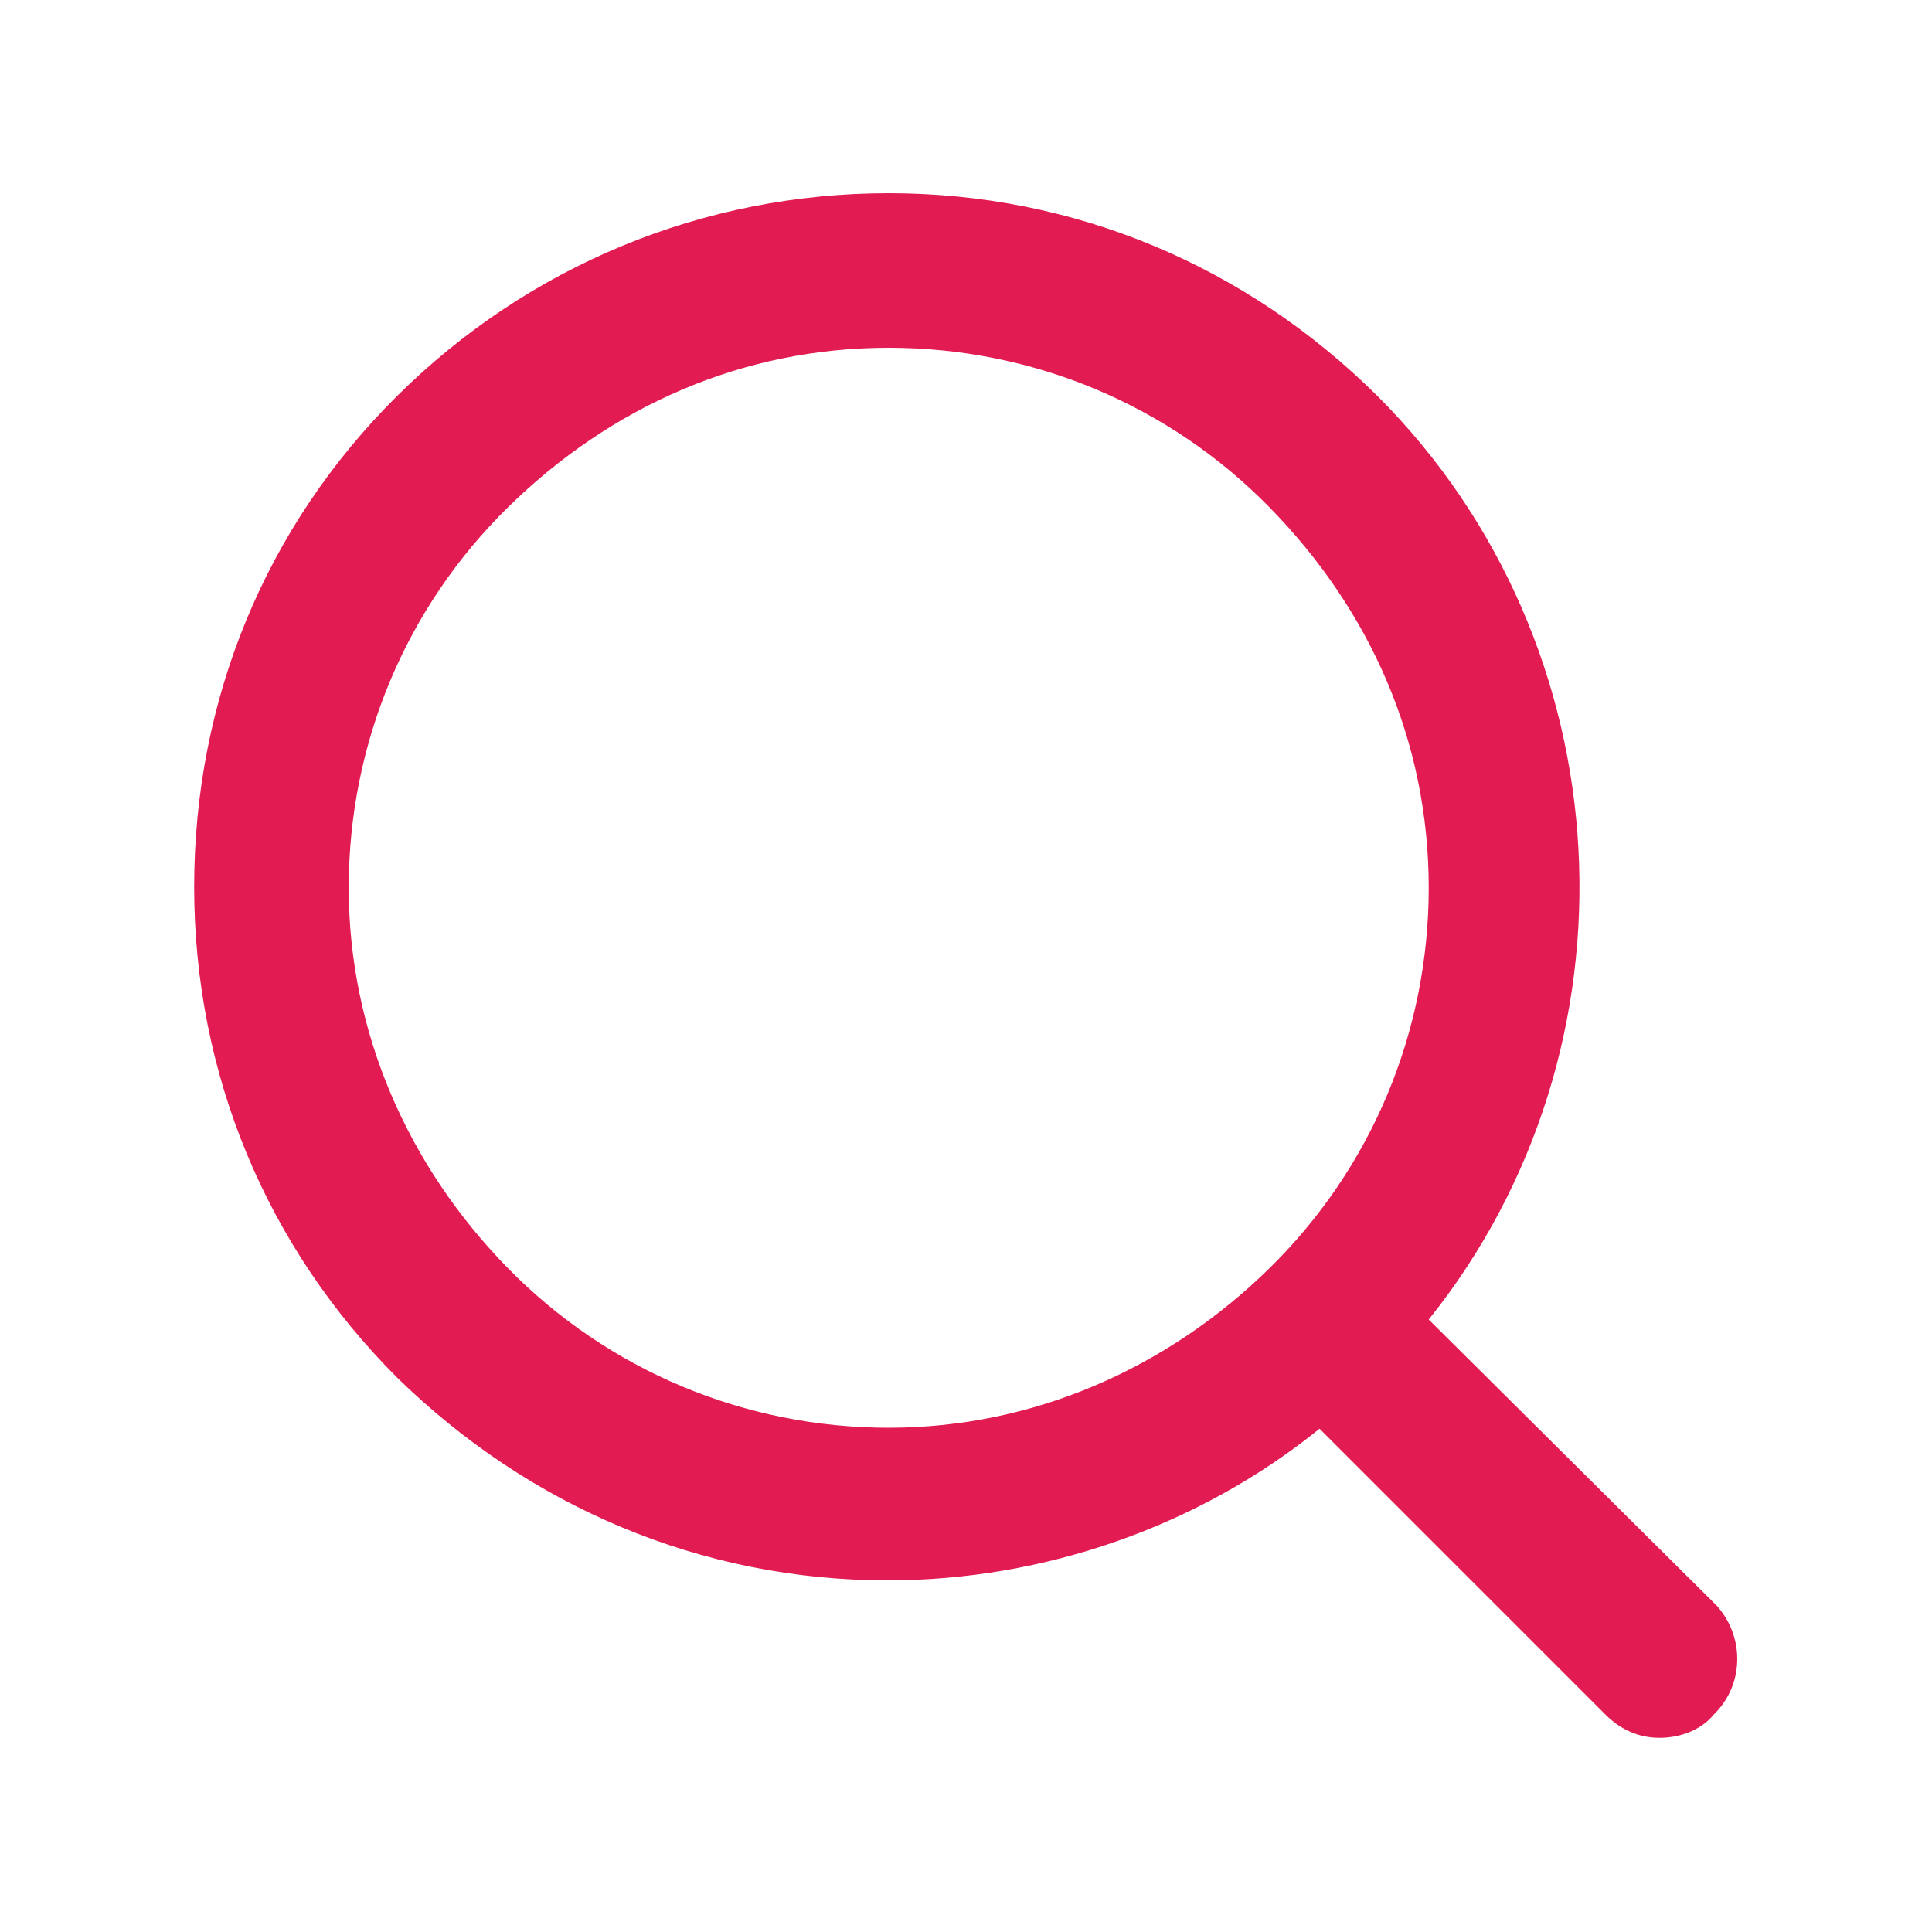
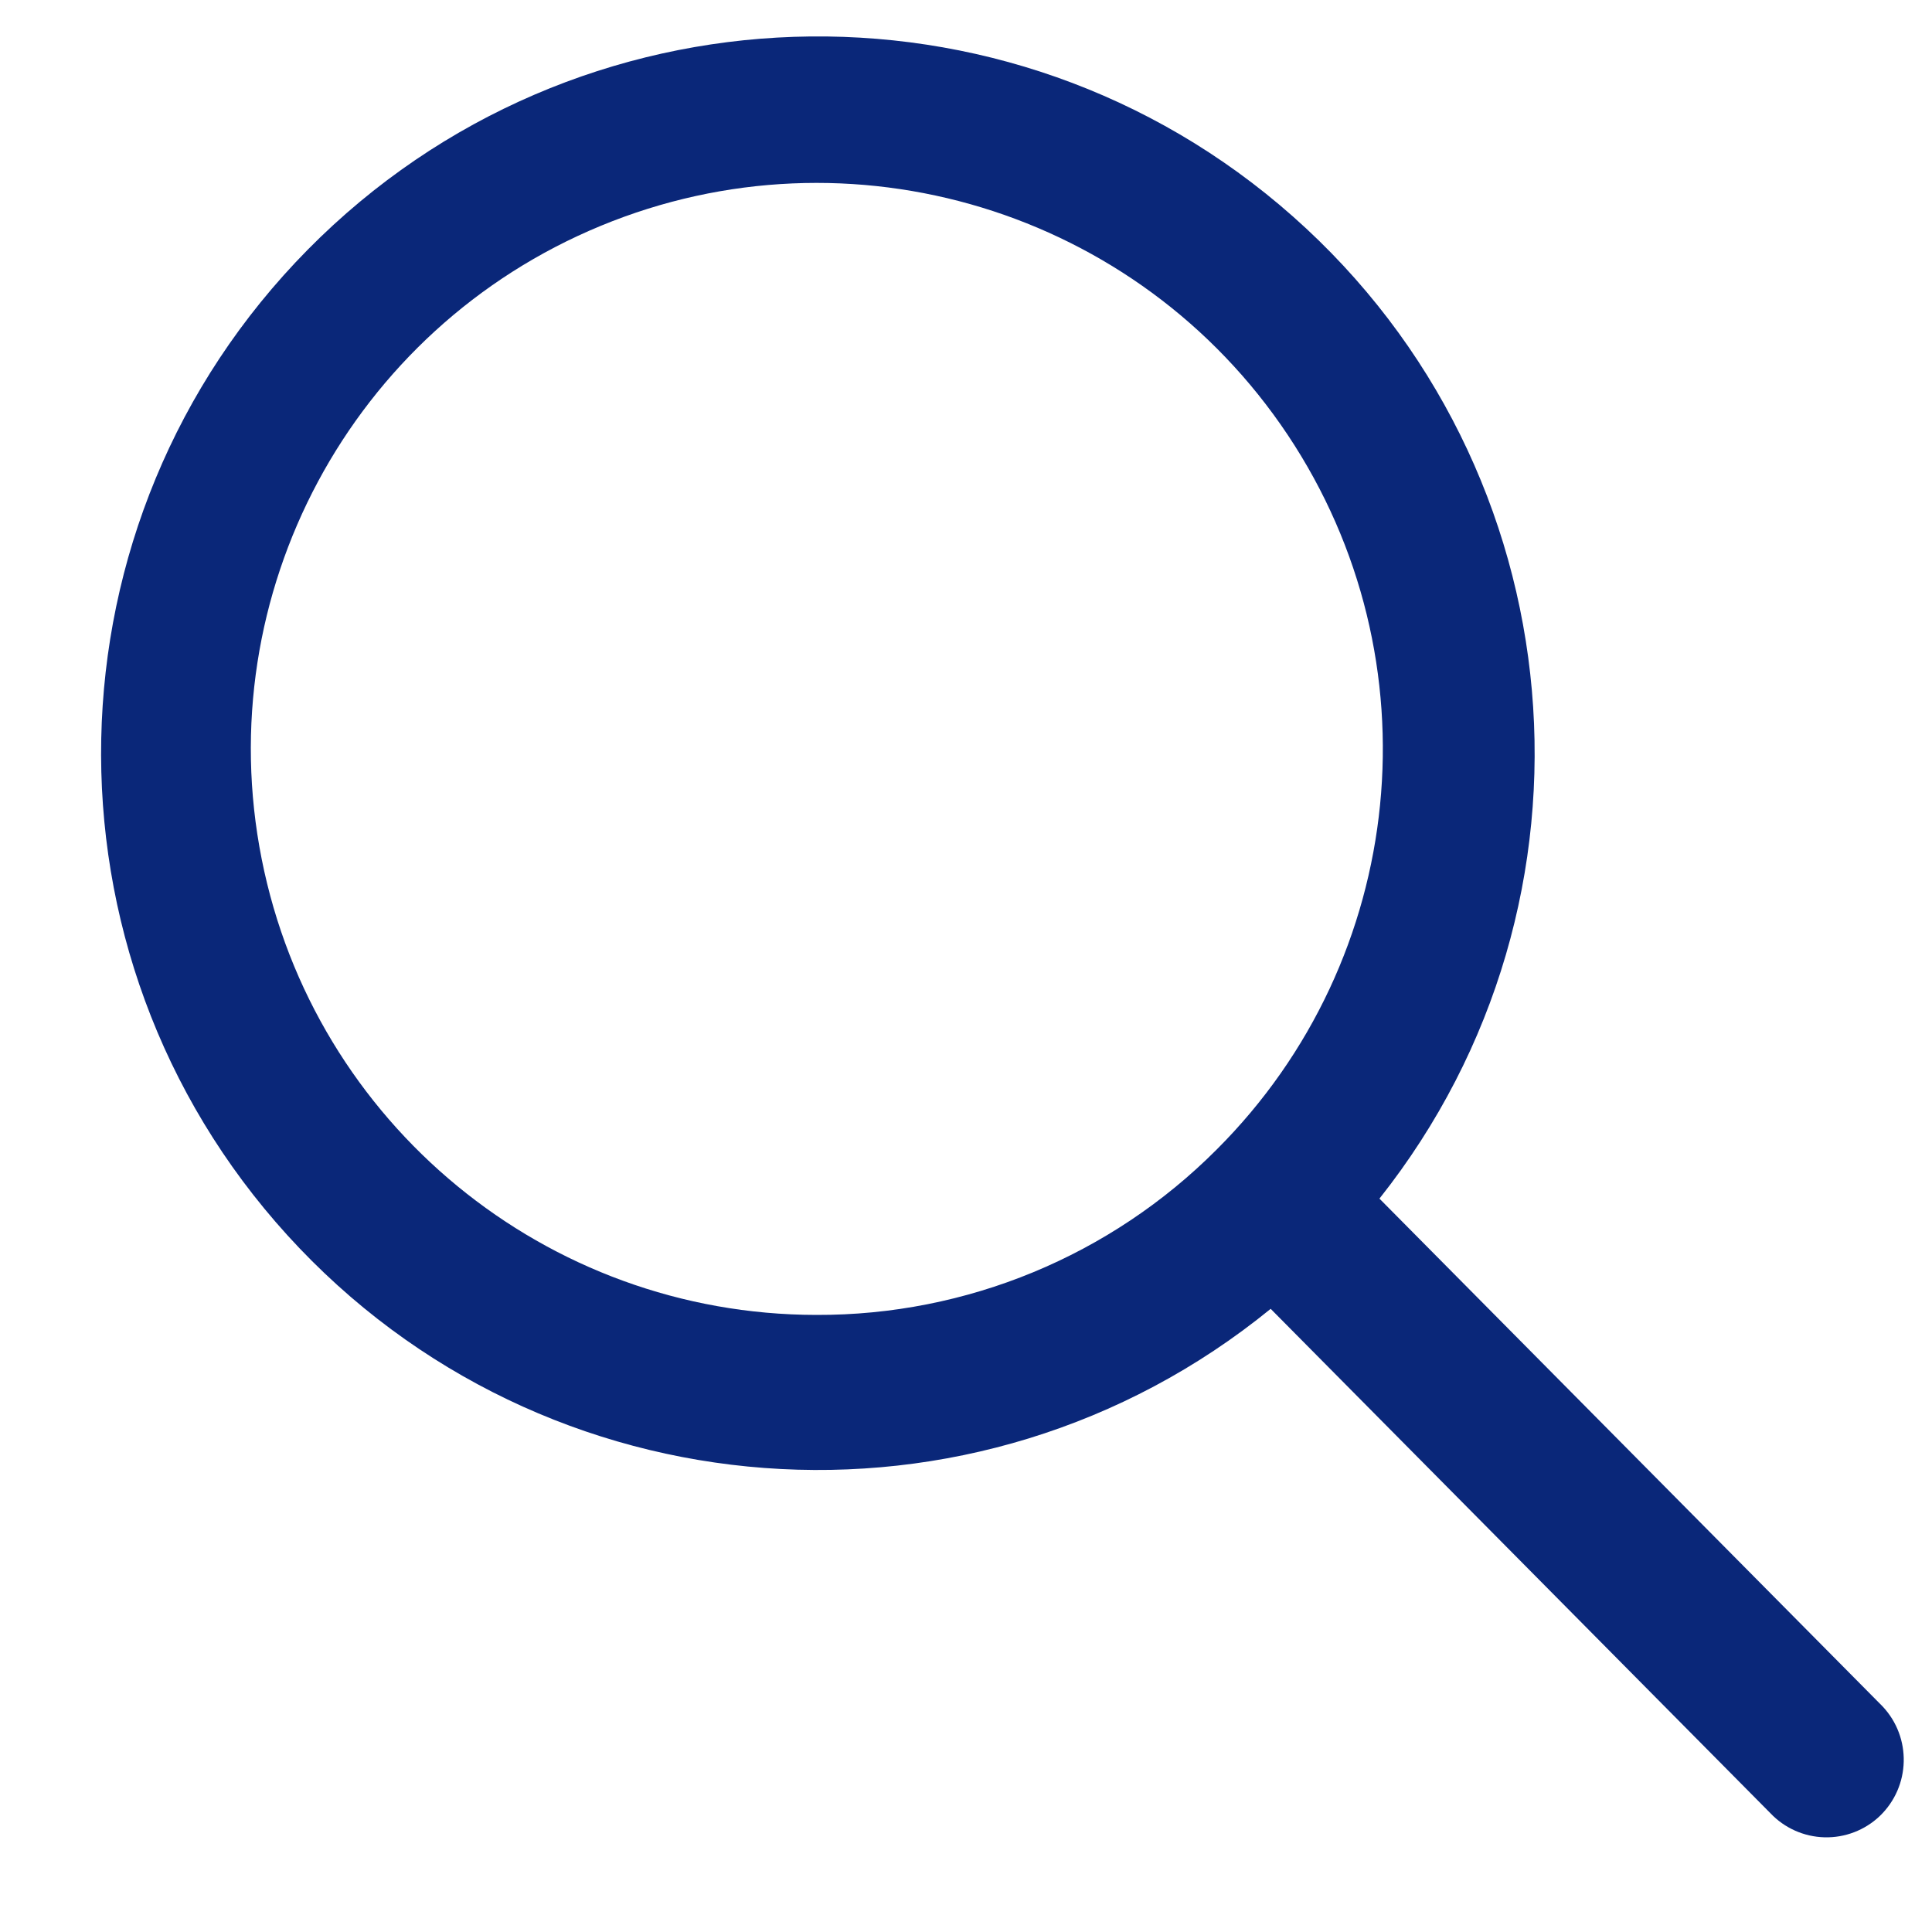
- <svg xmlns="http://www.w3.org/2000/svg" version="1.1" id="Layer_1" x="0px" y="0px" viewBox="0 0 20 20" style="enable-background:new 0 0 20 20;" xml:space="preserve">
-   <style type="text/css">
- 	.st0{fill:#E21C52;}
- </style>
-   <path class="st0" d="M17.77,16.62l-2.98-2.96c2.26-2.82,2.05-6.98-0.53-9.56C12.9,2.75,11.12,2,9.2,2S5.47,2.75,4.11,4.1  s-2.1,3.14-2.1,5.08s0.75,3.73,2.1,5.08c1.36,1.33,3.14,2.1,5.08,2.1c1.62,0,3.22-0.56,4.47-1.57l2.96,2.96  c0.16,0.16,0.35,0.24,0.56,0.24c0.21,0,0.43-0.08,0.56-0.24C18.06,17.44,18.06,16.94,17.77,16.62z M14.79,9.19  c0,1.49-0.59,2.9-1.65,3.94s-2.45,1.65-3.94,1.65s-2.9-0.59-3.94-1.65s-1.65-2.45-1.65-3.94s0.59-2.9,1.65-3.94S7.68,3.6,9.2,3.6  c1.49,0,2.9,0.59,3.94,1.65S14.79,7.67,14.79,9.19z" />
+ <svg xmlns="http://www.w3.org/2000/svg" width="20" height="20" viewBox="0 0 20 20">
+   <defs>
+     <style>.a{fill:#0a2779;}.b{fill:none;}</style>
+   </defs>
+   <g transform="translate(-1277.4 -71.4)">
+     <path class="a" d="M23,21.863l-5.207-5.255a7.42,7.42,0,1,0-1.126,1.141l5.173,5.221A.8.8,0,0,0,22.972,23,.807.807,0,0,0,23,21.863ZM11.964,17.812A5.859,5.859,0,1,1,16.108,16.1,5.823,5.823,0,0,1,11.964,17.812Z" transform="translate(1273.887 67.2)" />
+     <rect class="b" width="20" height="20" transform="translate(1277.4 71.4)" />
+   </g>
</svg>
